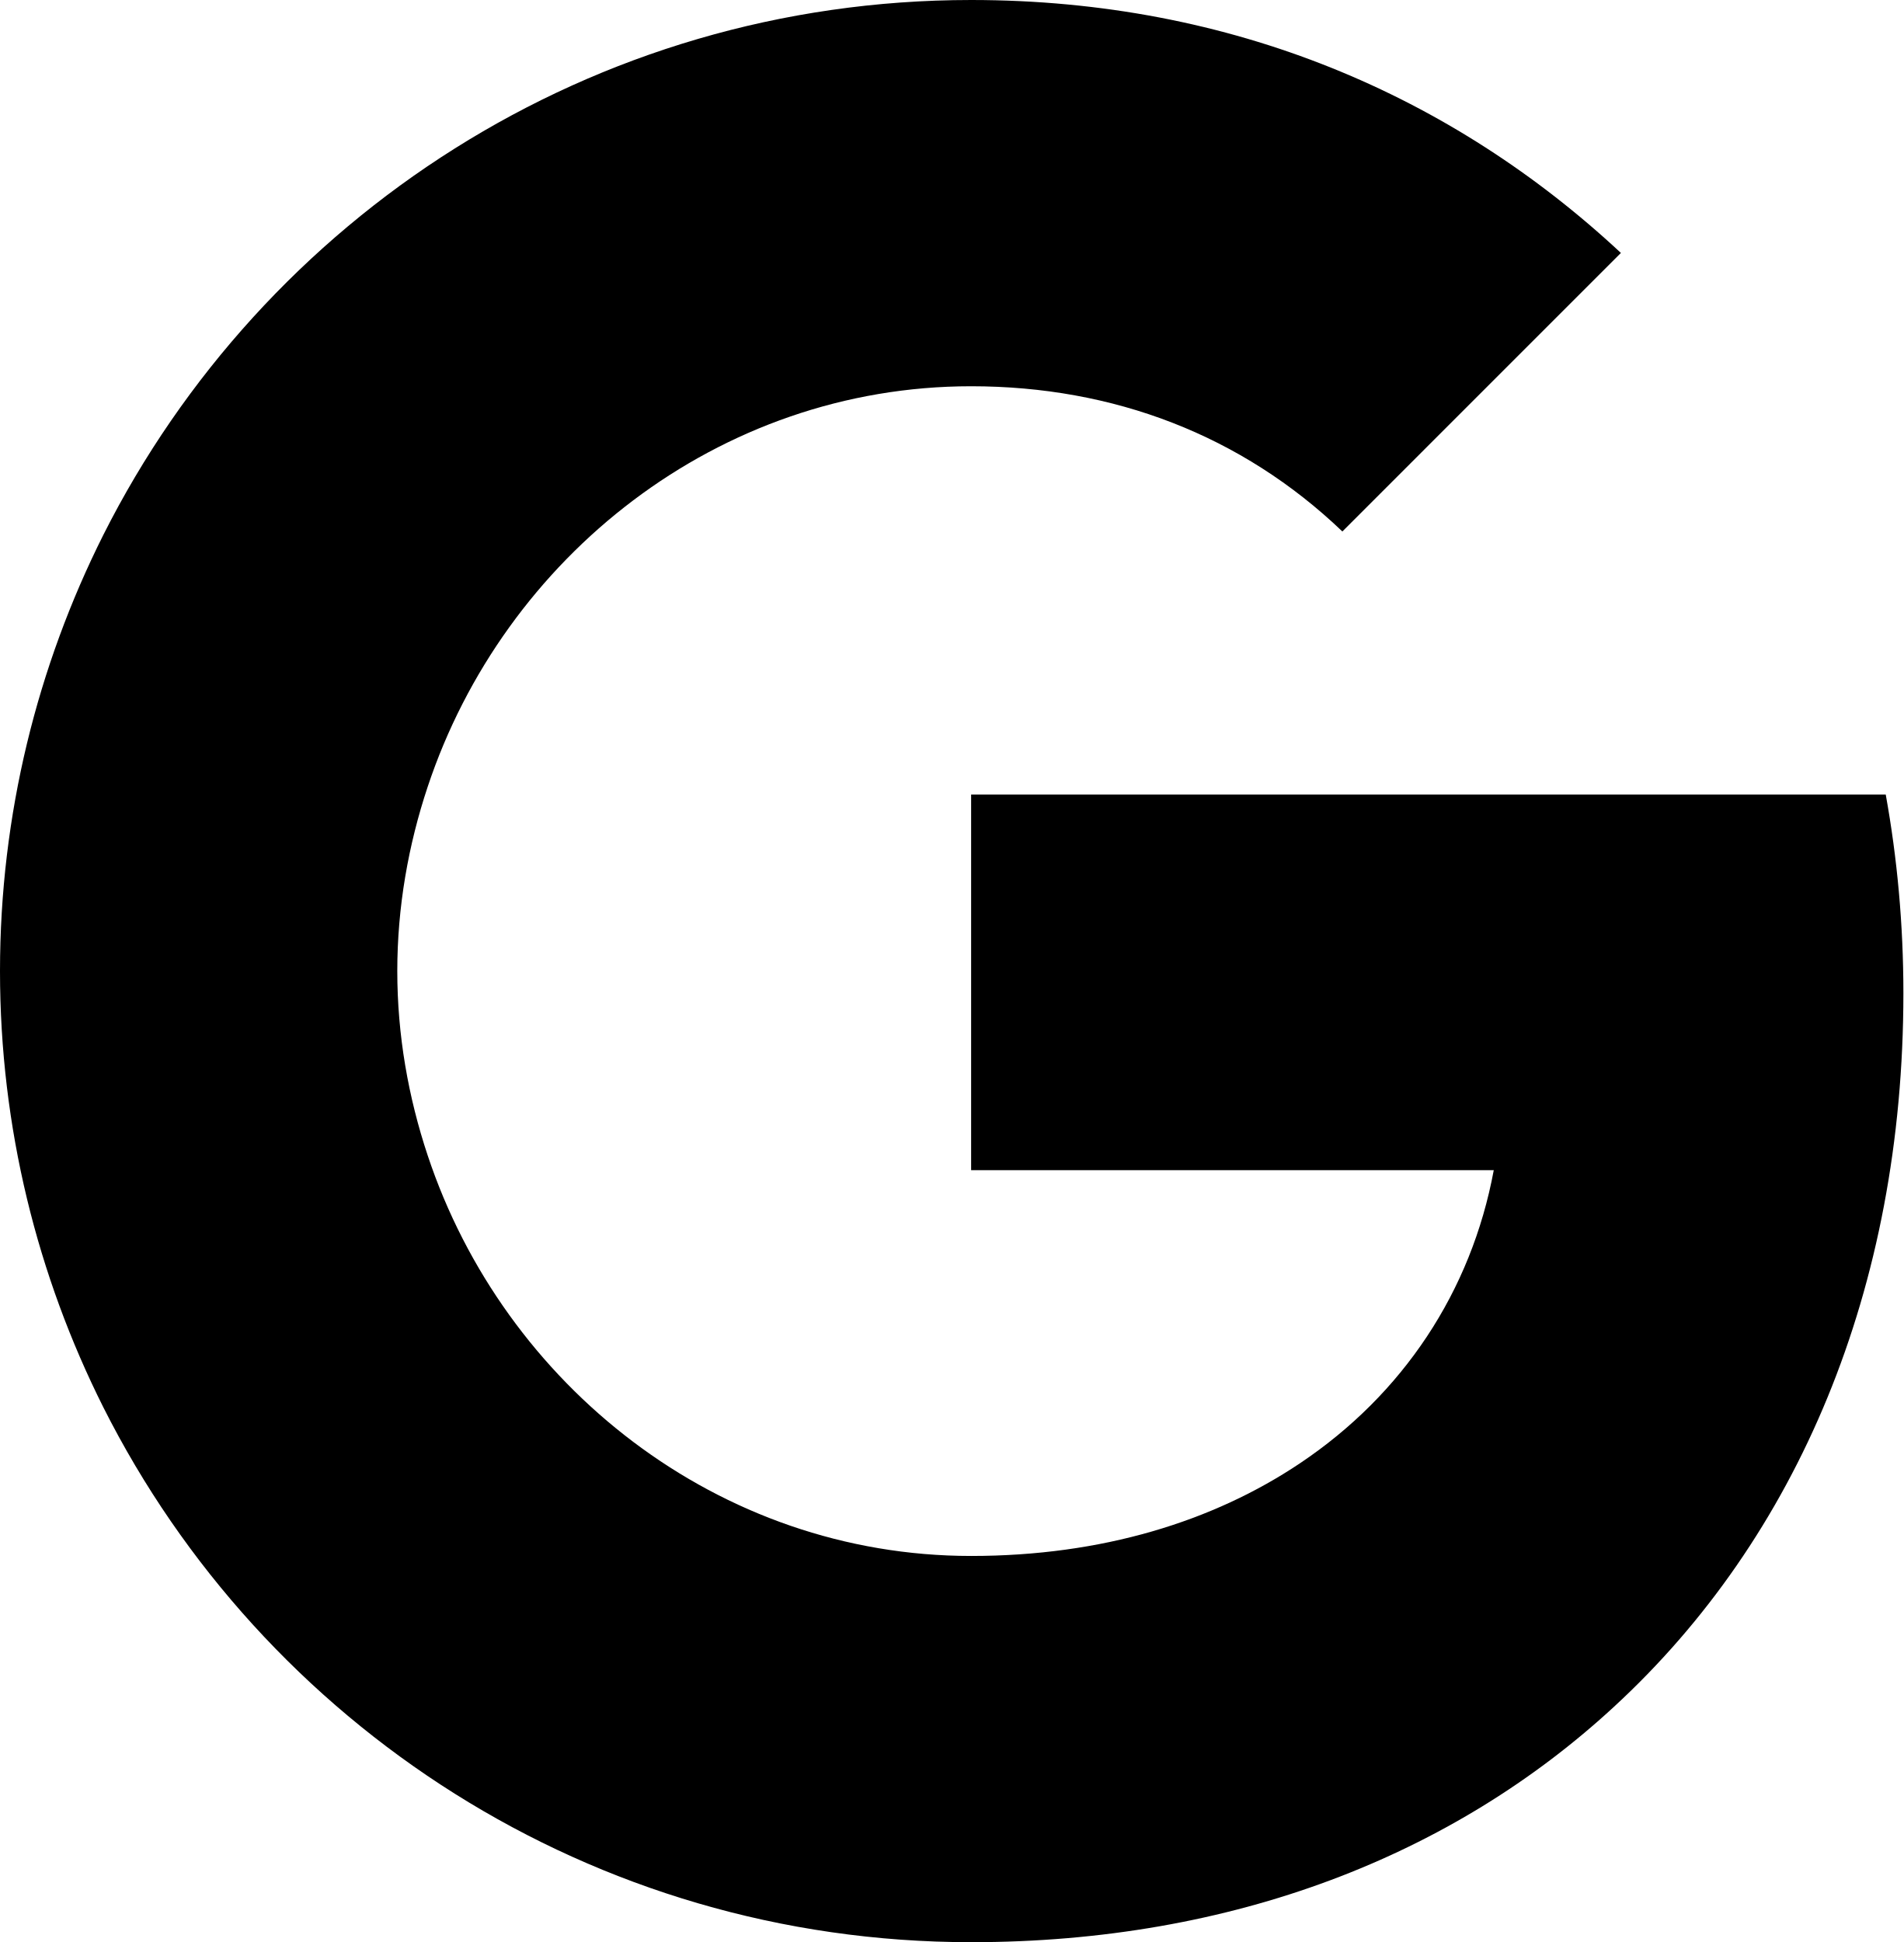
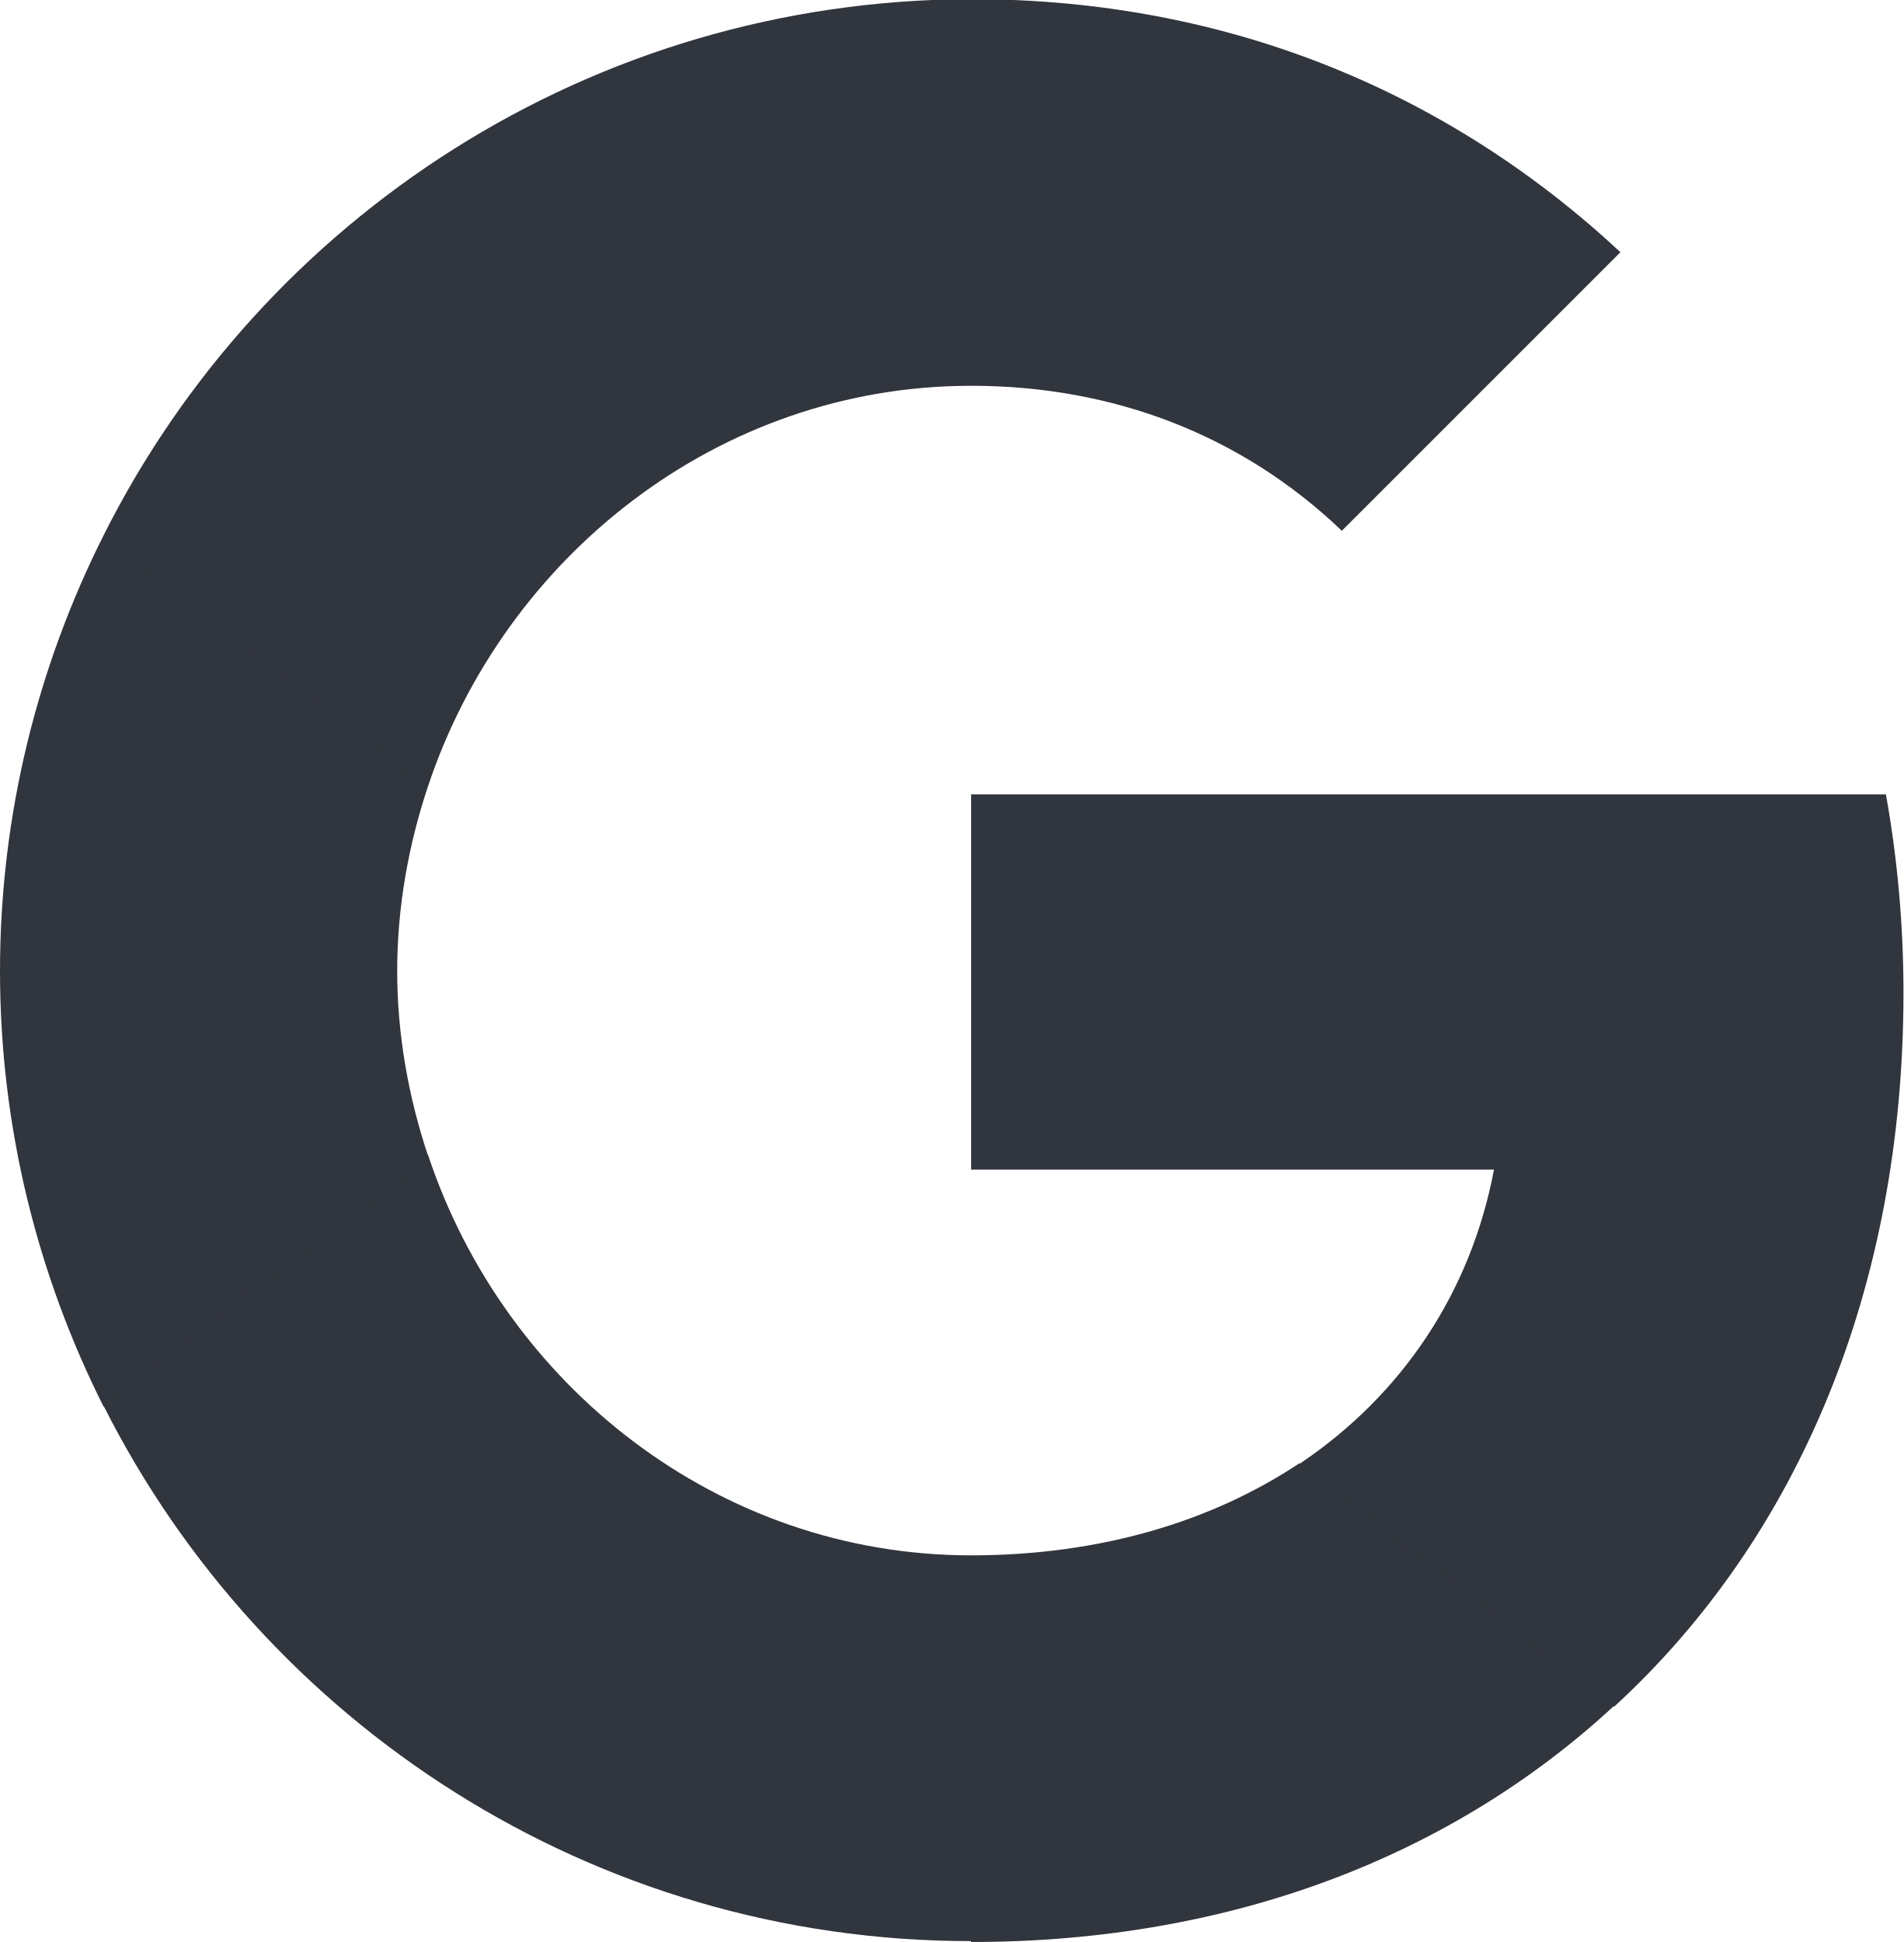
- <svg xmlns="http://www.w3.org/2000/svg" id="Layer_1" data-name="Layer 1" viewBox="0 0 1744.23 1779.65">
+ <svg xmlns="http://www.w3.org/2000/svg" id="Layer_1" data-name="Layer 1" viewBox="0 0 980.09 1000">
  <defs>
-  
+     <style>
+       .cls-1 {
+         fill: #31353d;
+       }
+ 
+       .cls-1, .cls-2 {
+         stroke-width: 0px;
+       }
+ 
+       .cls-2 {
+         fill: none;
+       }
+ 
+       .cls-3 {
+         clip-path: url(#clippath);
+       }
+     </style>
+     <clipPath id="clippath">
+       <rect class="cls-2" width="980.09" height="1000" />
+     </clipPath>
  </defs>
-   <path d="m1728.05,728.11h-838.14v344.24h478.93c-20.63,111.24-83.32,205.49-177.57,268.59h0s0,0,0,0c-79.68,53.39-181.62,84.94-301.35,84.94-231.79,0-427.97-156.54-497.95-366.88-17.8-53.4-27.91-110.43-27.91-169.08s10.11-115.69,27.91-169.08c69.98-210.34,266.16-366.88,497.95-366.88,130.65,0,247.96,44.9,340.19,133.08l255.24-255.24C1331.23,88.18,1129.78,0,889.91,0,542.04,0,241.09,199.42,94.65,490.26,34.39,610.4,0,746.32,0,889.91s34.39,279.51,94.65,399.65c146.44,290.84,447.39,490.26,795.26,490.26,240.28,0,441.72-79.69,588.95-215.6h0c168.27-154.92,265.35-383.07,265.35-654.09,0-63.1-5.66-123.78-16.18-182.03Z" />
+   <g class="cls-3">
+     <g>
+       <path class="cls-1" d="m980.13,511.31c0-35.29-3.17-69.68-9.05-102.26h-471.04v193.21h269.23c-11.76,62.44-46.61,115.38-99.55,151.13v125.34h161.54c94.57-86.88,148.87-215.38,148.87-367.42Z" />
+       <path class="cls-1" d="m499.99,1000c134.84,0,247.96-44.8,330.77-121.27l-161.54-125.34c-44.8,29.86-102.26,47.51-169.23,47.51-130.32,0-240.27-87.78-279.64-206.33H53.38v129.41c82.35,163.35,251.58,275.57,446.61,275.57v.45Z" />
+       <path class="cls-1" d="m220.36,595.01c-9.95-29.86-15.84-61.99-15.84-95.02s5.88-65.16,15.84-95.02v-129.41H53.39C19.46,342.98,0,419.45,0,499.99s19.46,157.01,53.39,224.43l166.97-129.41Z" />
+       <path class="cls-1" d="m499.99,198.65c73.3,0,139.37,25.34,190.95,74.66l143.44-143.44C747.95,49.33,634.83-.44,499.99-.44,304.51.01,135.28,112.23,53.38,275.58l166.97,129.41c39.37-118.1,149.32-206.33,279.64-206.33Z" />
+     </g>
+   </g>
</svg>
